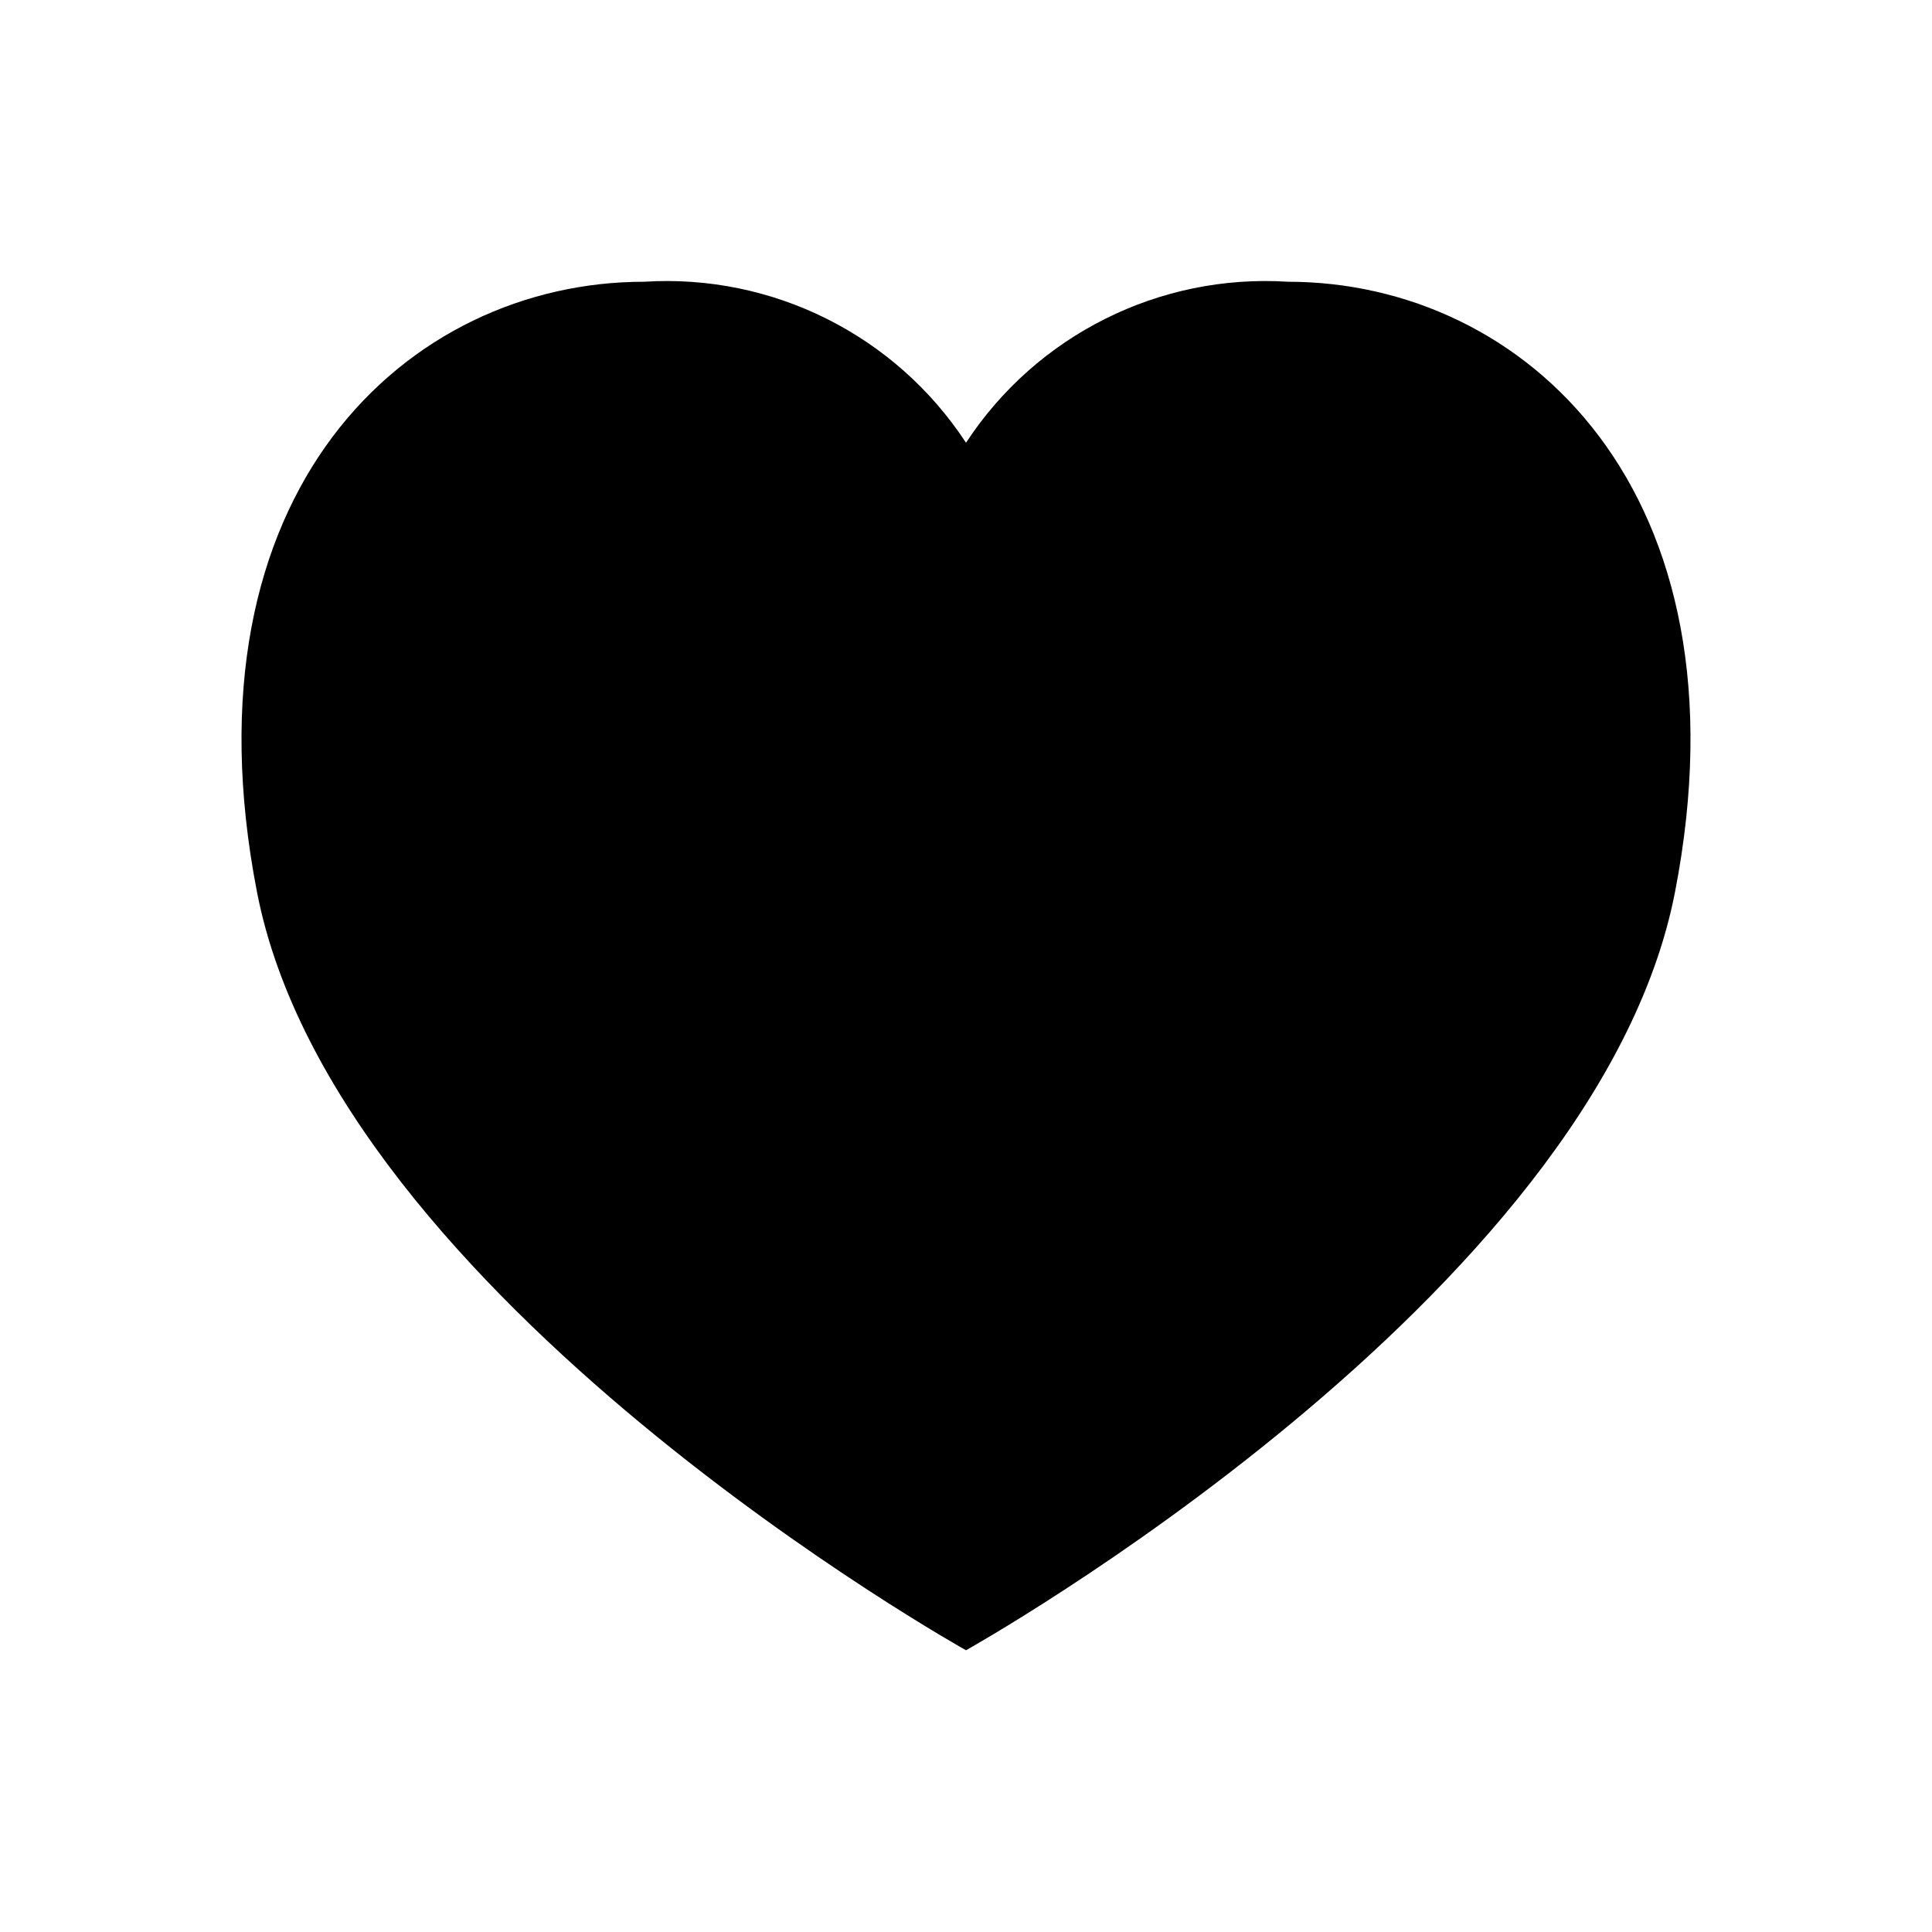
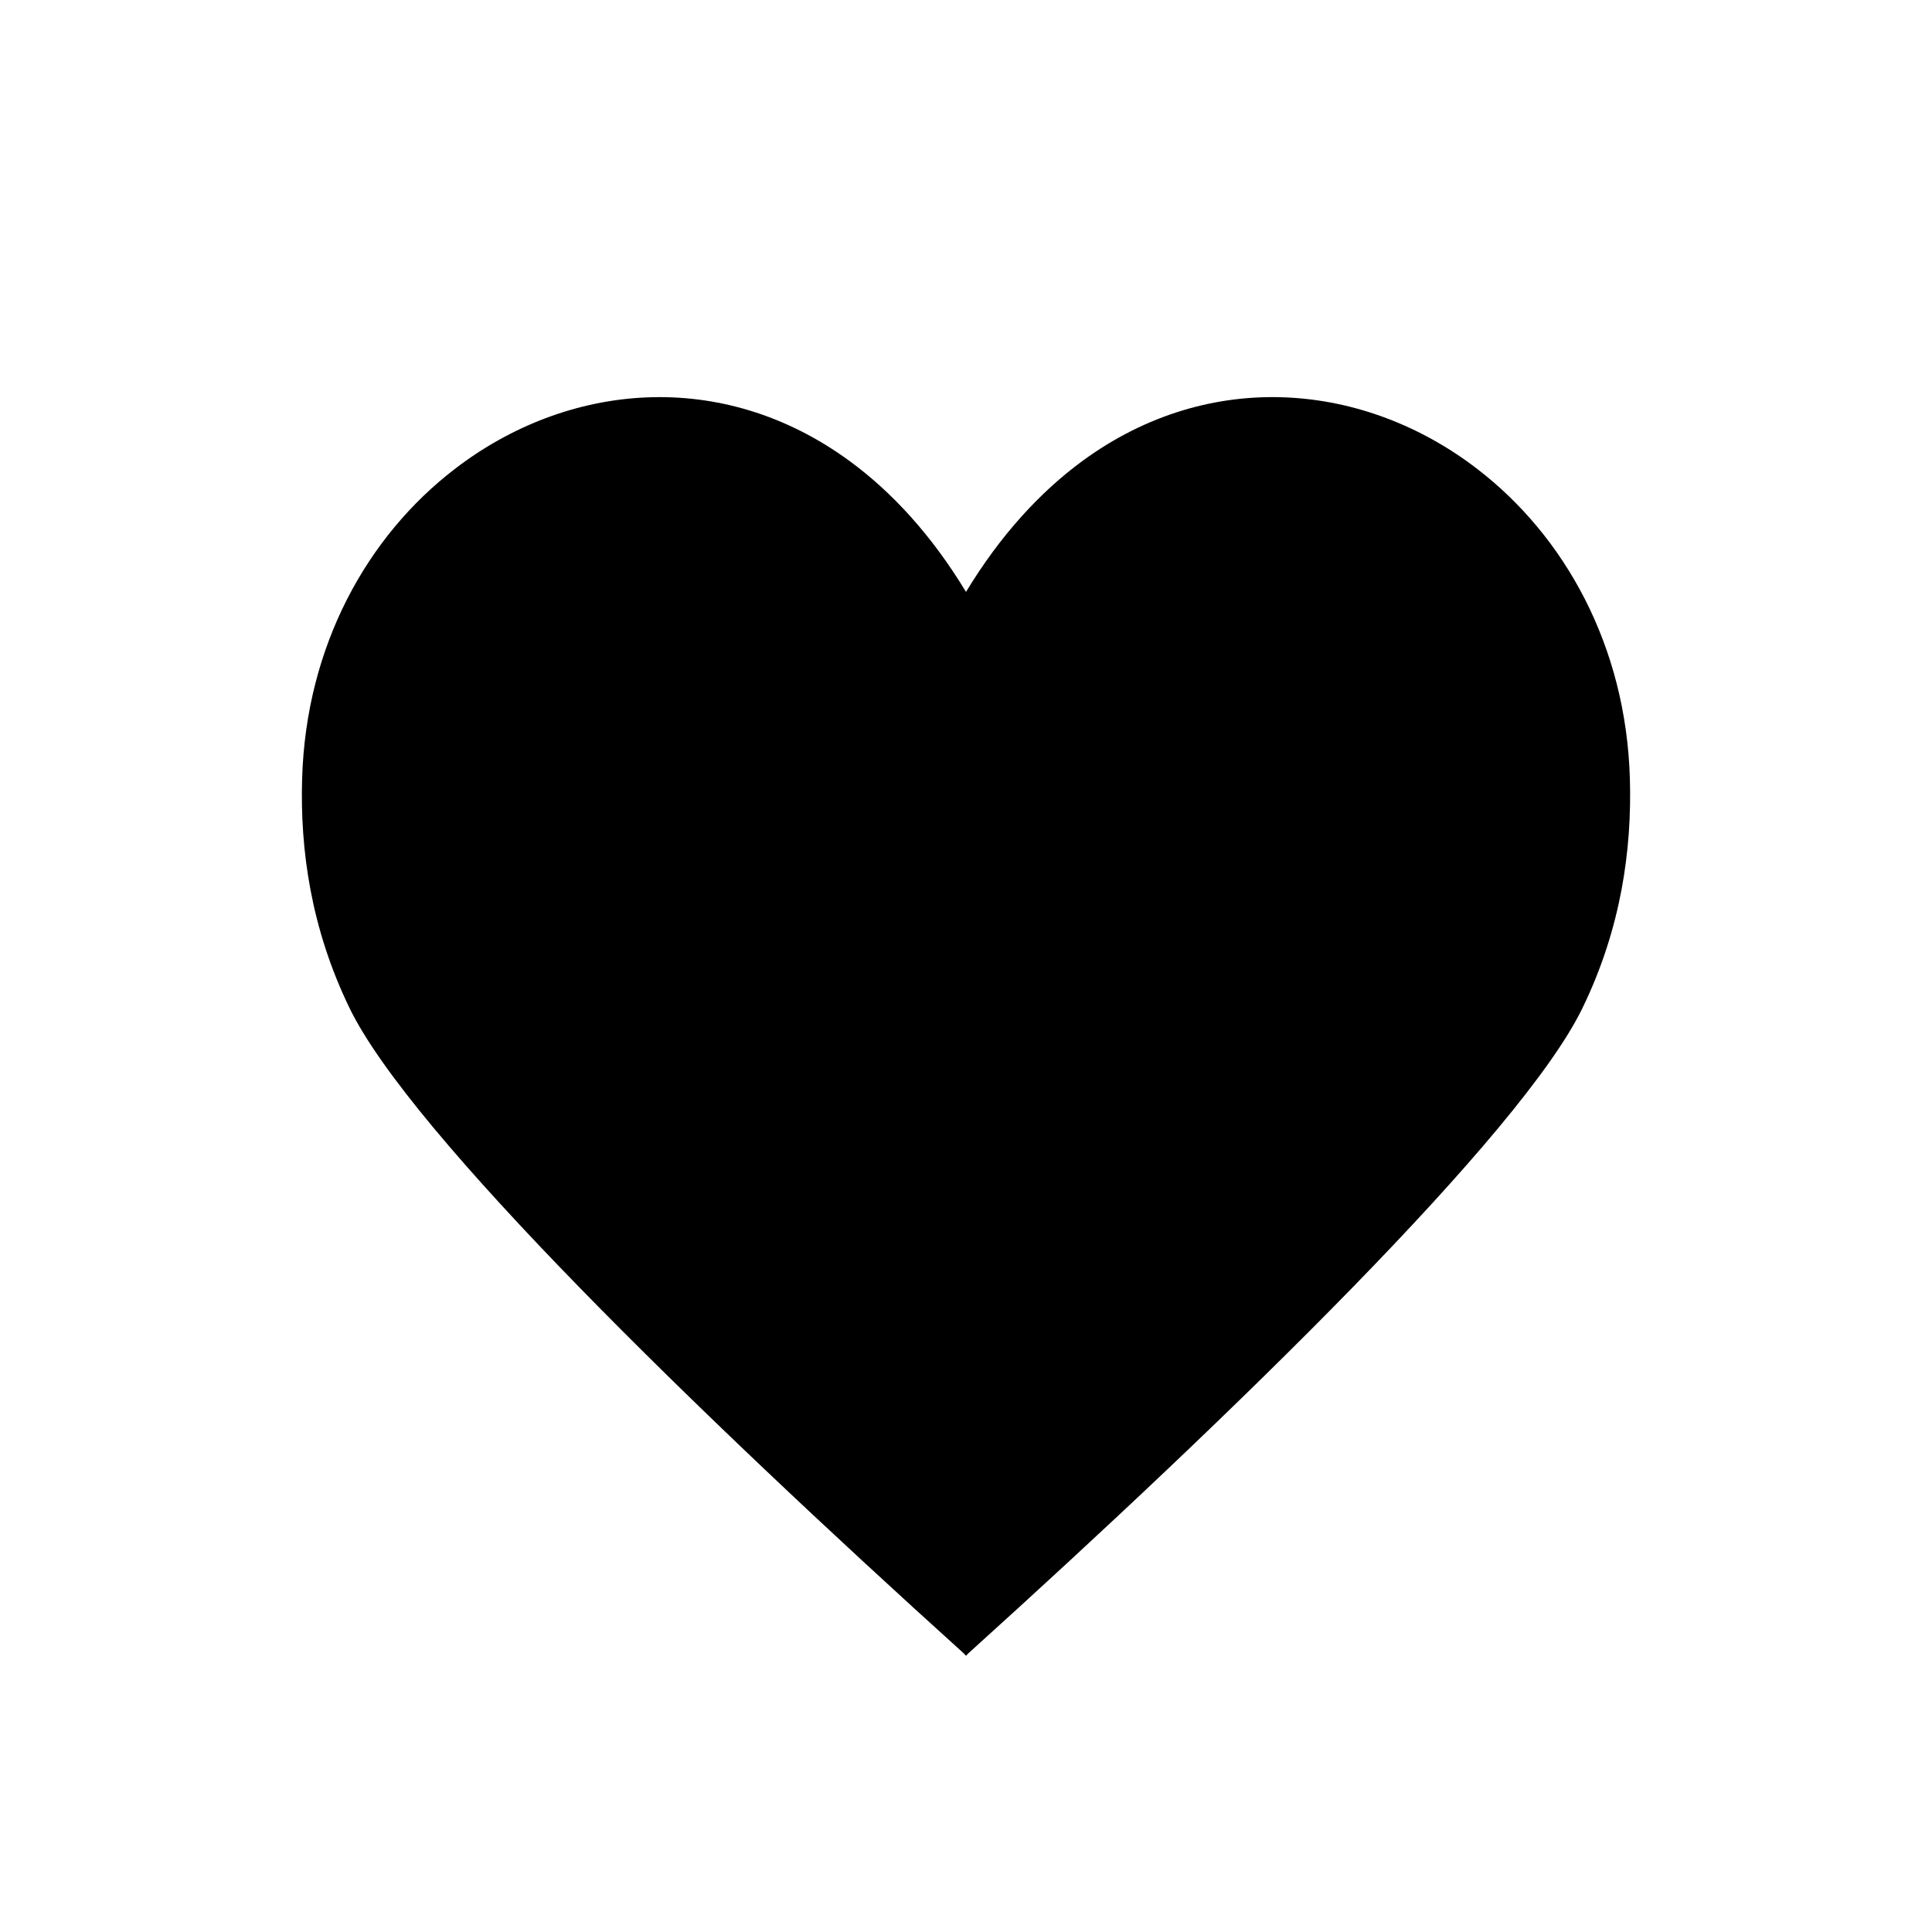
- <svg xmlns="http://www.w3.org/2000/svg" viewBox="0 0 24 24">
-   <path d="M20.808 11.079C19.829 16.132 12 20.5 12 20.5s-7.829-4.368-8.808-9.421C2.227 6.1 5.066 3.5 8 3.5a4.444 4.444 0 0 1 4 2 4.444 4.444 0 0 1 4-2c2.934 0 5.773 2.6 4.808 7.579z" />
+ <svg xmlns="http://www.w3.org/2000/svg" fill="#000000" viewBox="0 0 32 32">
+   <g id="SVGRepo_bgCarrier" stroke-width="0" />
+   <g id="SVGRepo_tracerCarrier" stroke-linecap="round" stroke-linejoin="round" />
+   <g id="SVGRepo_iconCarrier">
+     <path d="M26.996 12.898c-.064-2.207-1.084-4.021-2.527-5.13-1.856-1.428-4.415-1.69-6.542-.132-.702.516-1.359 1.23-1.927 2.168-.568-.938-1.224-1.652-1.927-2.167-2.127-1.559-4.685-1.297-6.542.132-1.444 1.109-2.463 2.923-2.527 5.13-.035 1.172.145 2.48.788 3.803 1.01 2.077 5.755 6.695 10.171 10.683l.035.038.002-.002.002.002.036-.038c4.415-3.987 9.159-8.605 10.17-10.683.644-1.323.822-2.632.788-3.804z" />
+   </g>
</svg>
